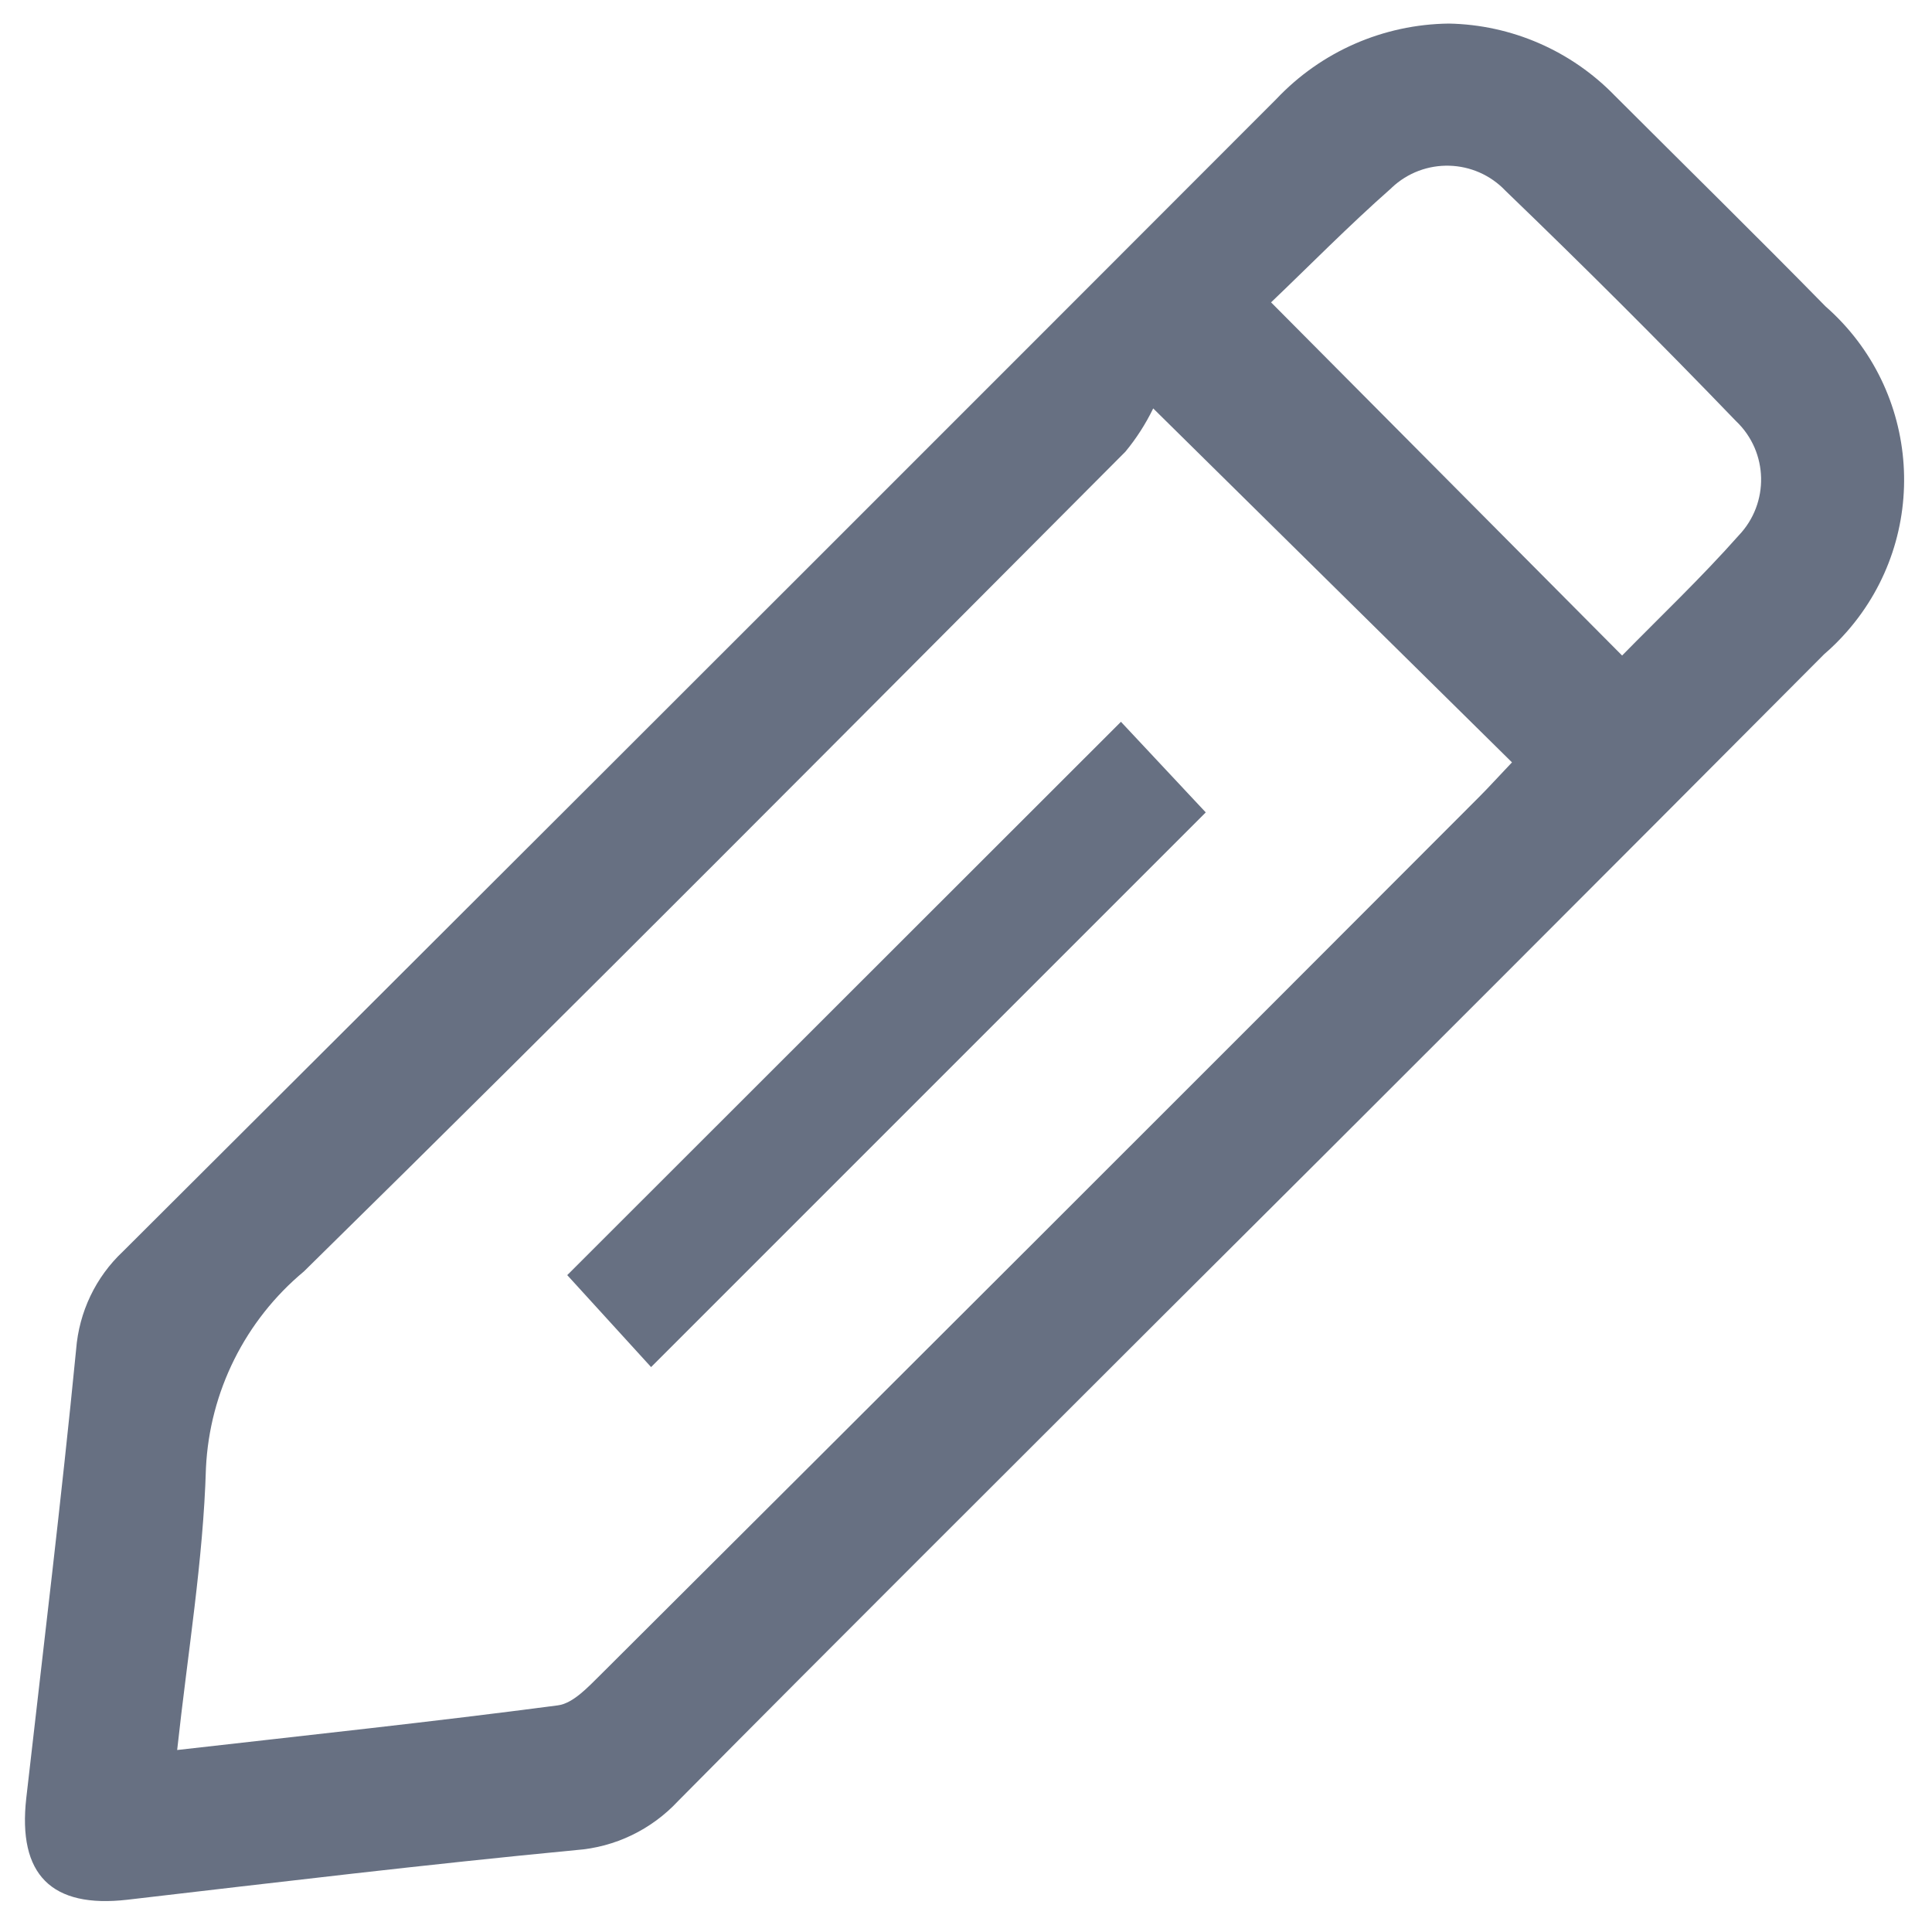
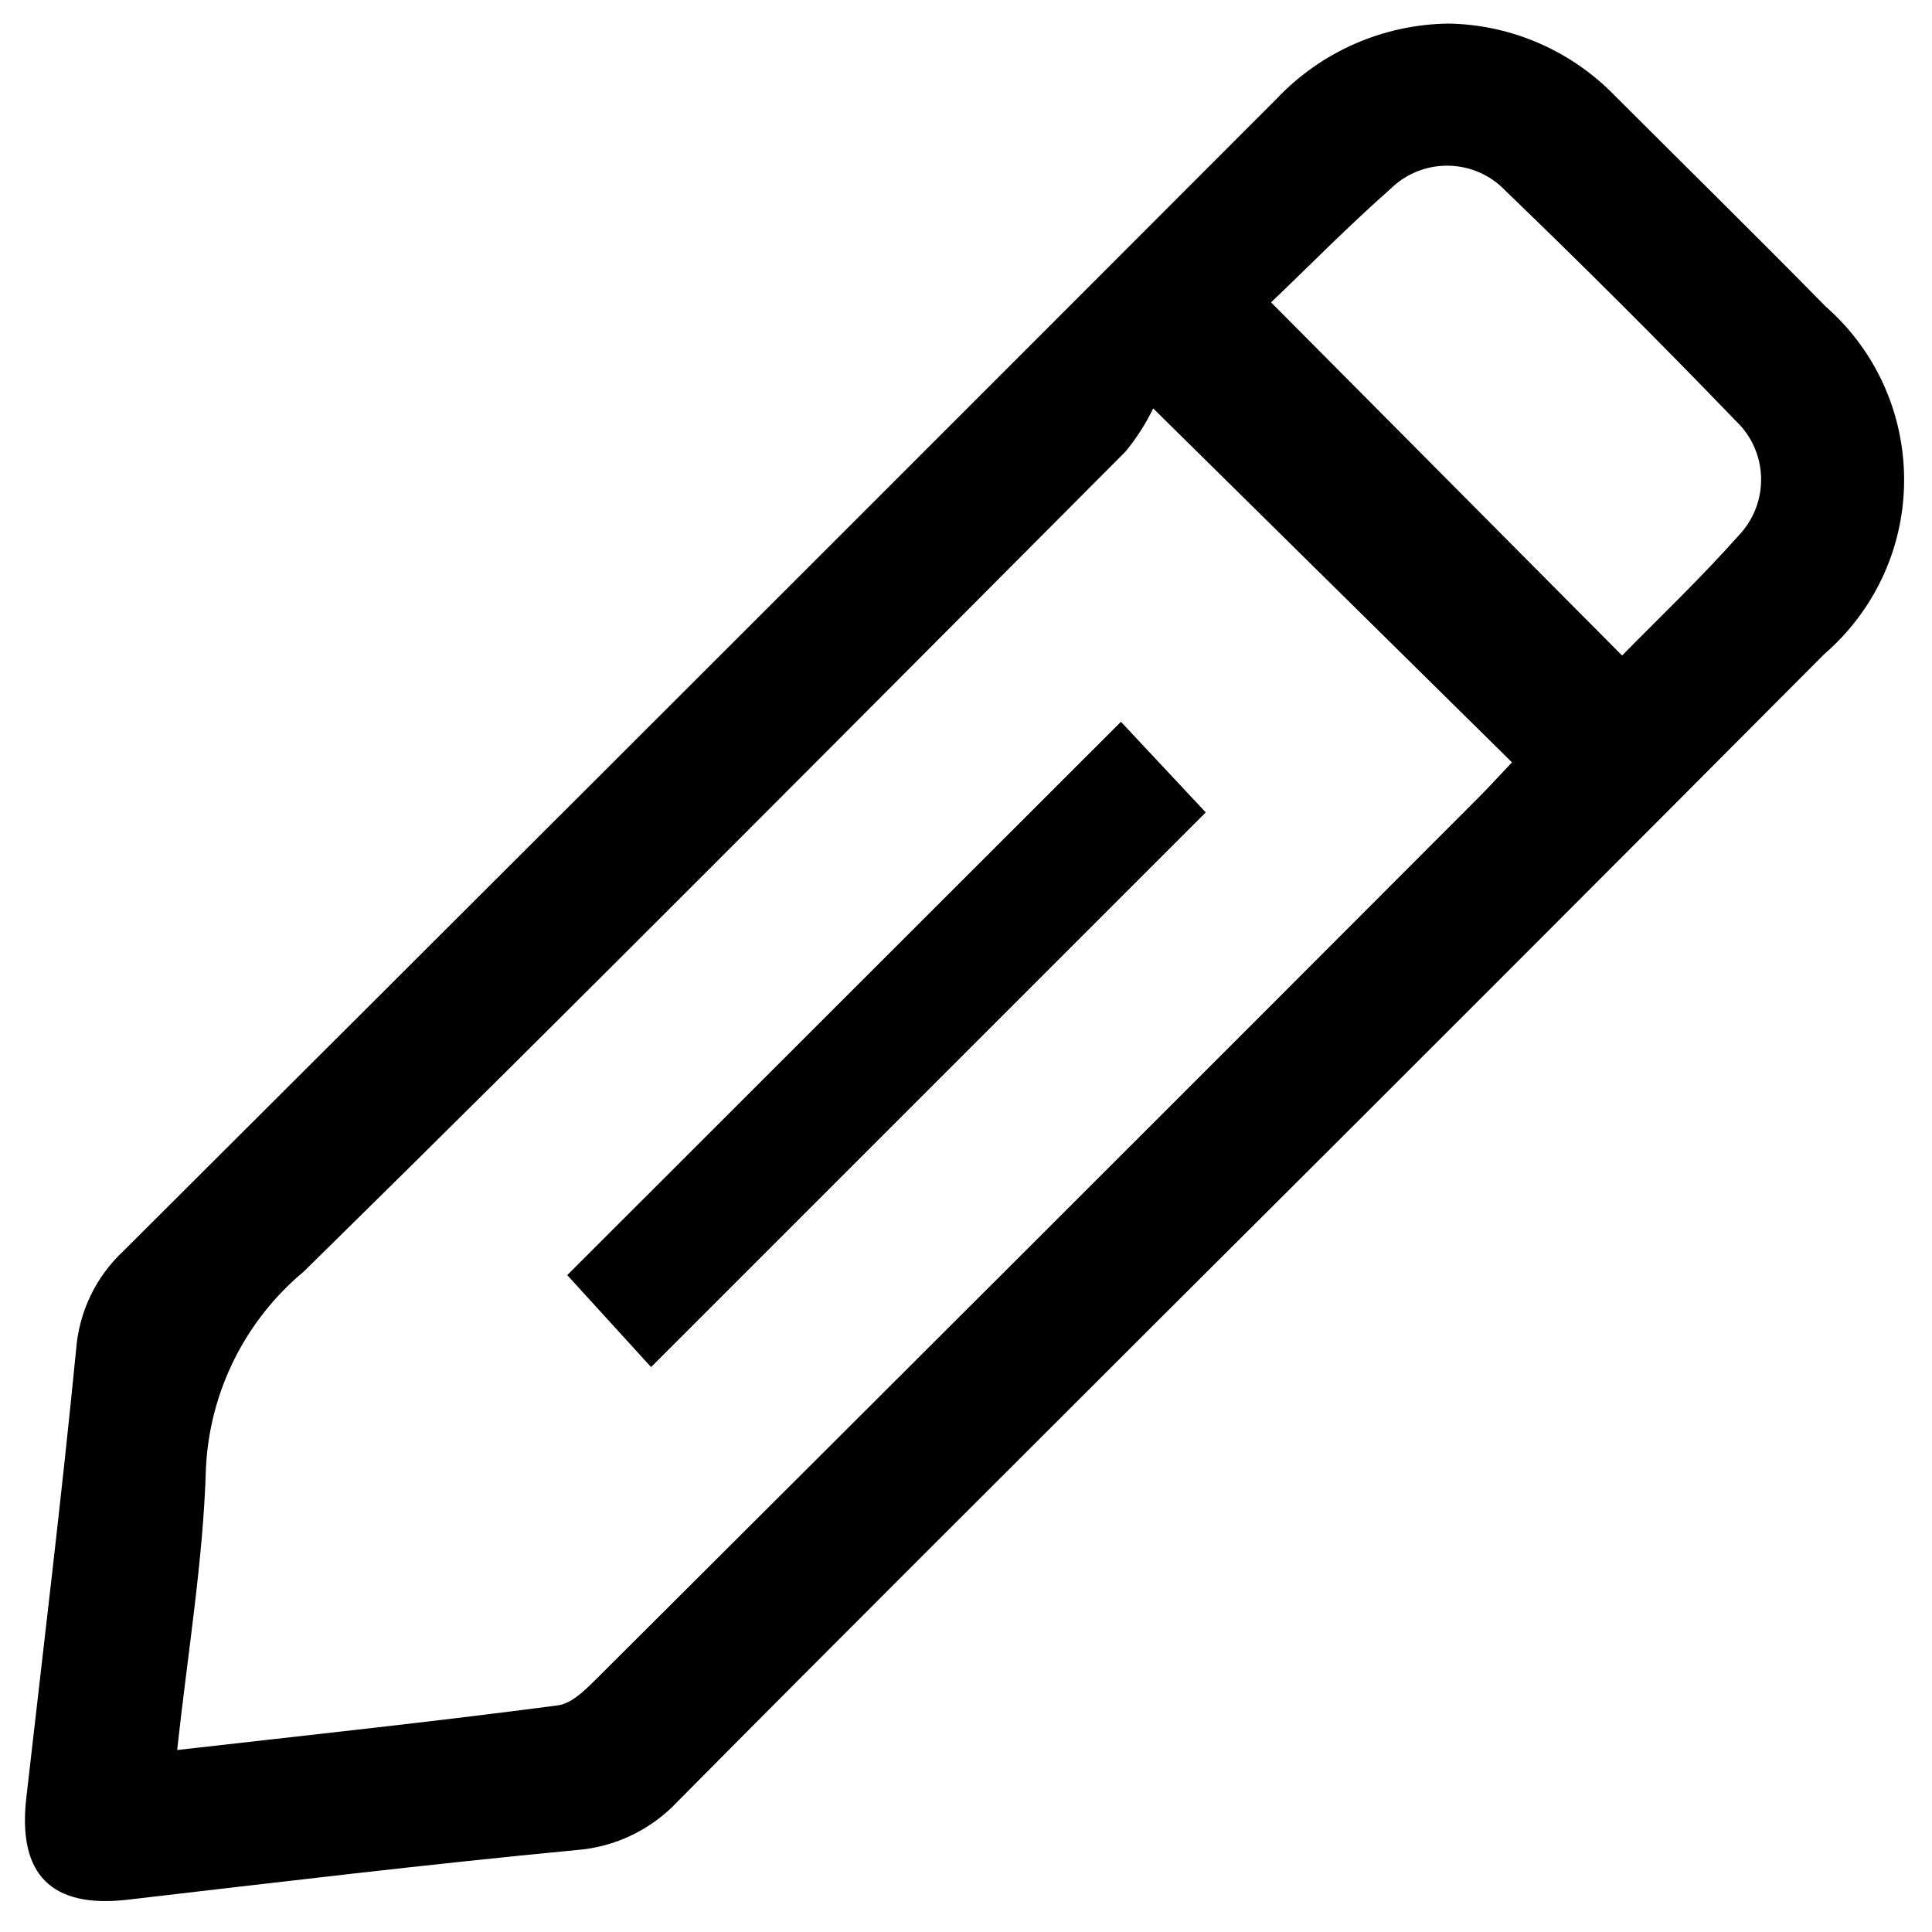
<svg xmlns="http://www.w3.org/2000/svg" xmlns:xlink="http://www.w3.org/1999/xlink" version="1.1" id="Layer_1" x="0px" y="0px" viewBox="0 0 100 100" style="enable-background:new 0 0 100 100;" xml:space="preserve">
-   <style type="text/css">
- 	.st0{clip-path:url(#SVGID_00000068650769948346576360000002979819434452405901_);}
- 	.st1{fill:#677082;}
- </style>
  <g>
    <defs>
      <rect id="SVGID_1_" x="1.29" y="1.22" width="112.19" height="97.28" />
    </defs>
    <clipPath id="SVGID_00000109708507113821182710000015289428027160017590_">
      <use xlink:href="#SVGID_1_" style="overflow:visible;" />
    </clipPath>
    <g id="Mask_Group_421" style="clip-path:url(#SVGID_00000109708507113821182710000015289428027160017590_);">
      <path id="Path_698" class="st1" d="M74.99,1.22c3.24,0.06,6.33,1.4,8.59,3.73c3.64,3.64,7.31,7.24,10.91,10.91    c4.96,4.35,5.45,11.89,1.1,16.84c-0.36,0.41-0.75,0.8-1.17,1.16C83.04,45.29,71.64,56.7,60.22,68.07    C51.84,76.45,43.44,84.8,35.1,93.22c-1.38,1.48-3.26,2.39-5.28,2.54c-7.75,0.74-15.49,1.67-23.23,2.57    c-3.92,0.45-5.68-1.29-5.23-5.26c0.88-7.74,1.82-15.47,2.58-23.22c0.15-1.94,1.01-3.75,2.43-5.08    C22.65,48.54,38.91,32.3,55.16,16.04c3.63-3.64,7.27-7.27,10.9-10.91C68.38,2.67,71.6,1.26,74.99,1.22 M78.26,39.46L59.69,21.14    c-0.39,0.8-0.87,1.55-1.44,2.24c-14.14,14.18-28.24,28.4-42.52,42.43c-3.04,2.53-4.88,6.22-5.07,10.17    c-0.14,4.78-0.94,9.54-1.49,14.6c6.77-0.77,13.24-1.46,19.7-2.31c0.79-0.1,1.56-0.94,2.2-1.57    c15.18-15.13,30.34-30.27,45.48-45.44C77.09,40.72,77.6,40.15,78.26,39.46 M83.96,33.93c1.95-1.99,4.09-4.02,6.04-6.22    c1.59-1.67,1.53-4.31-0.13-5.9c-0.01-0.01-0.03-0.03-0.04-0.04c-3.89-4.04-7.86-8-11.9-11.89c-1.58-1.67-4.22-1.75-5.9-0.16    C72.02,9.74,72,9.75,71.99,9.76c-2.2,1.94-4.26,4.04-6.2,5.89L83.96,33.93" />
      <path id="Path_700" class="st1" d="M33.7,70.76L29.36,66l28.66-28.64l4.39,4.69L33.7,70.76" />
    </g>
  </g>
</svg>
